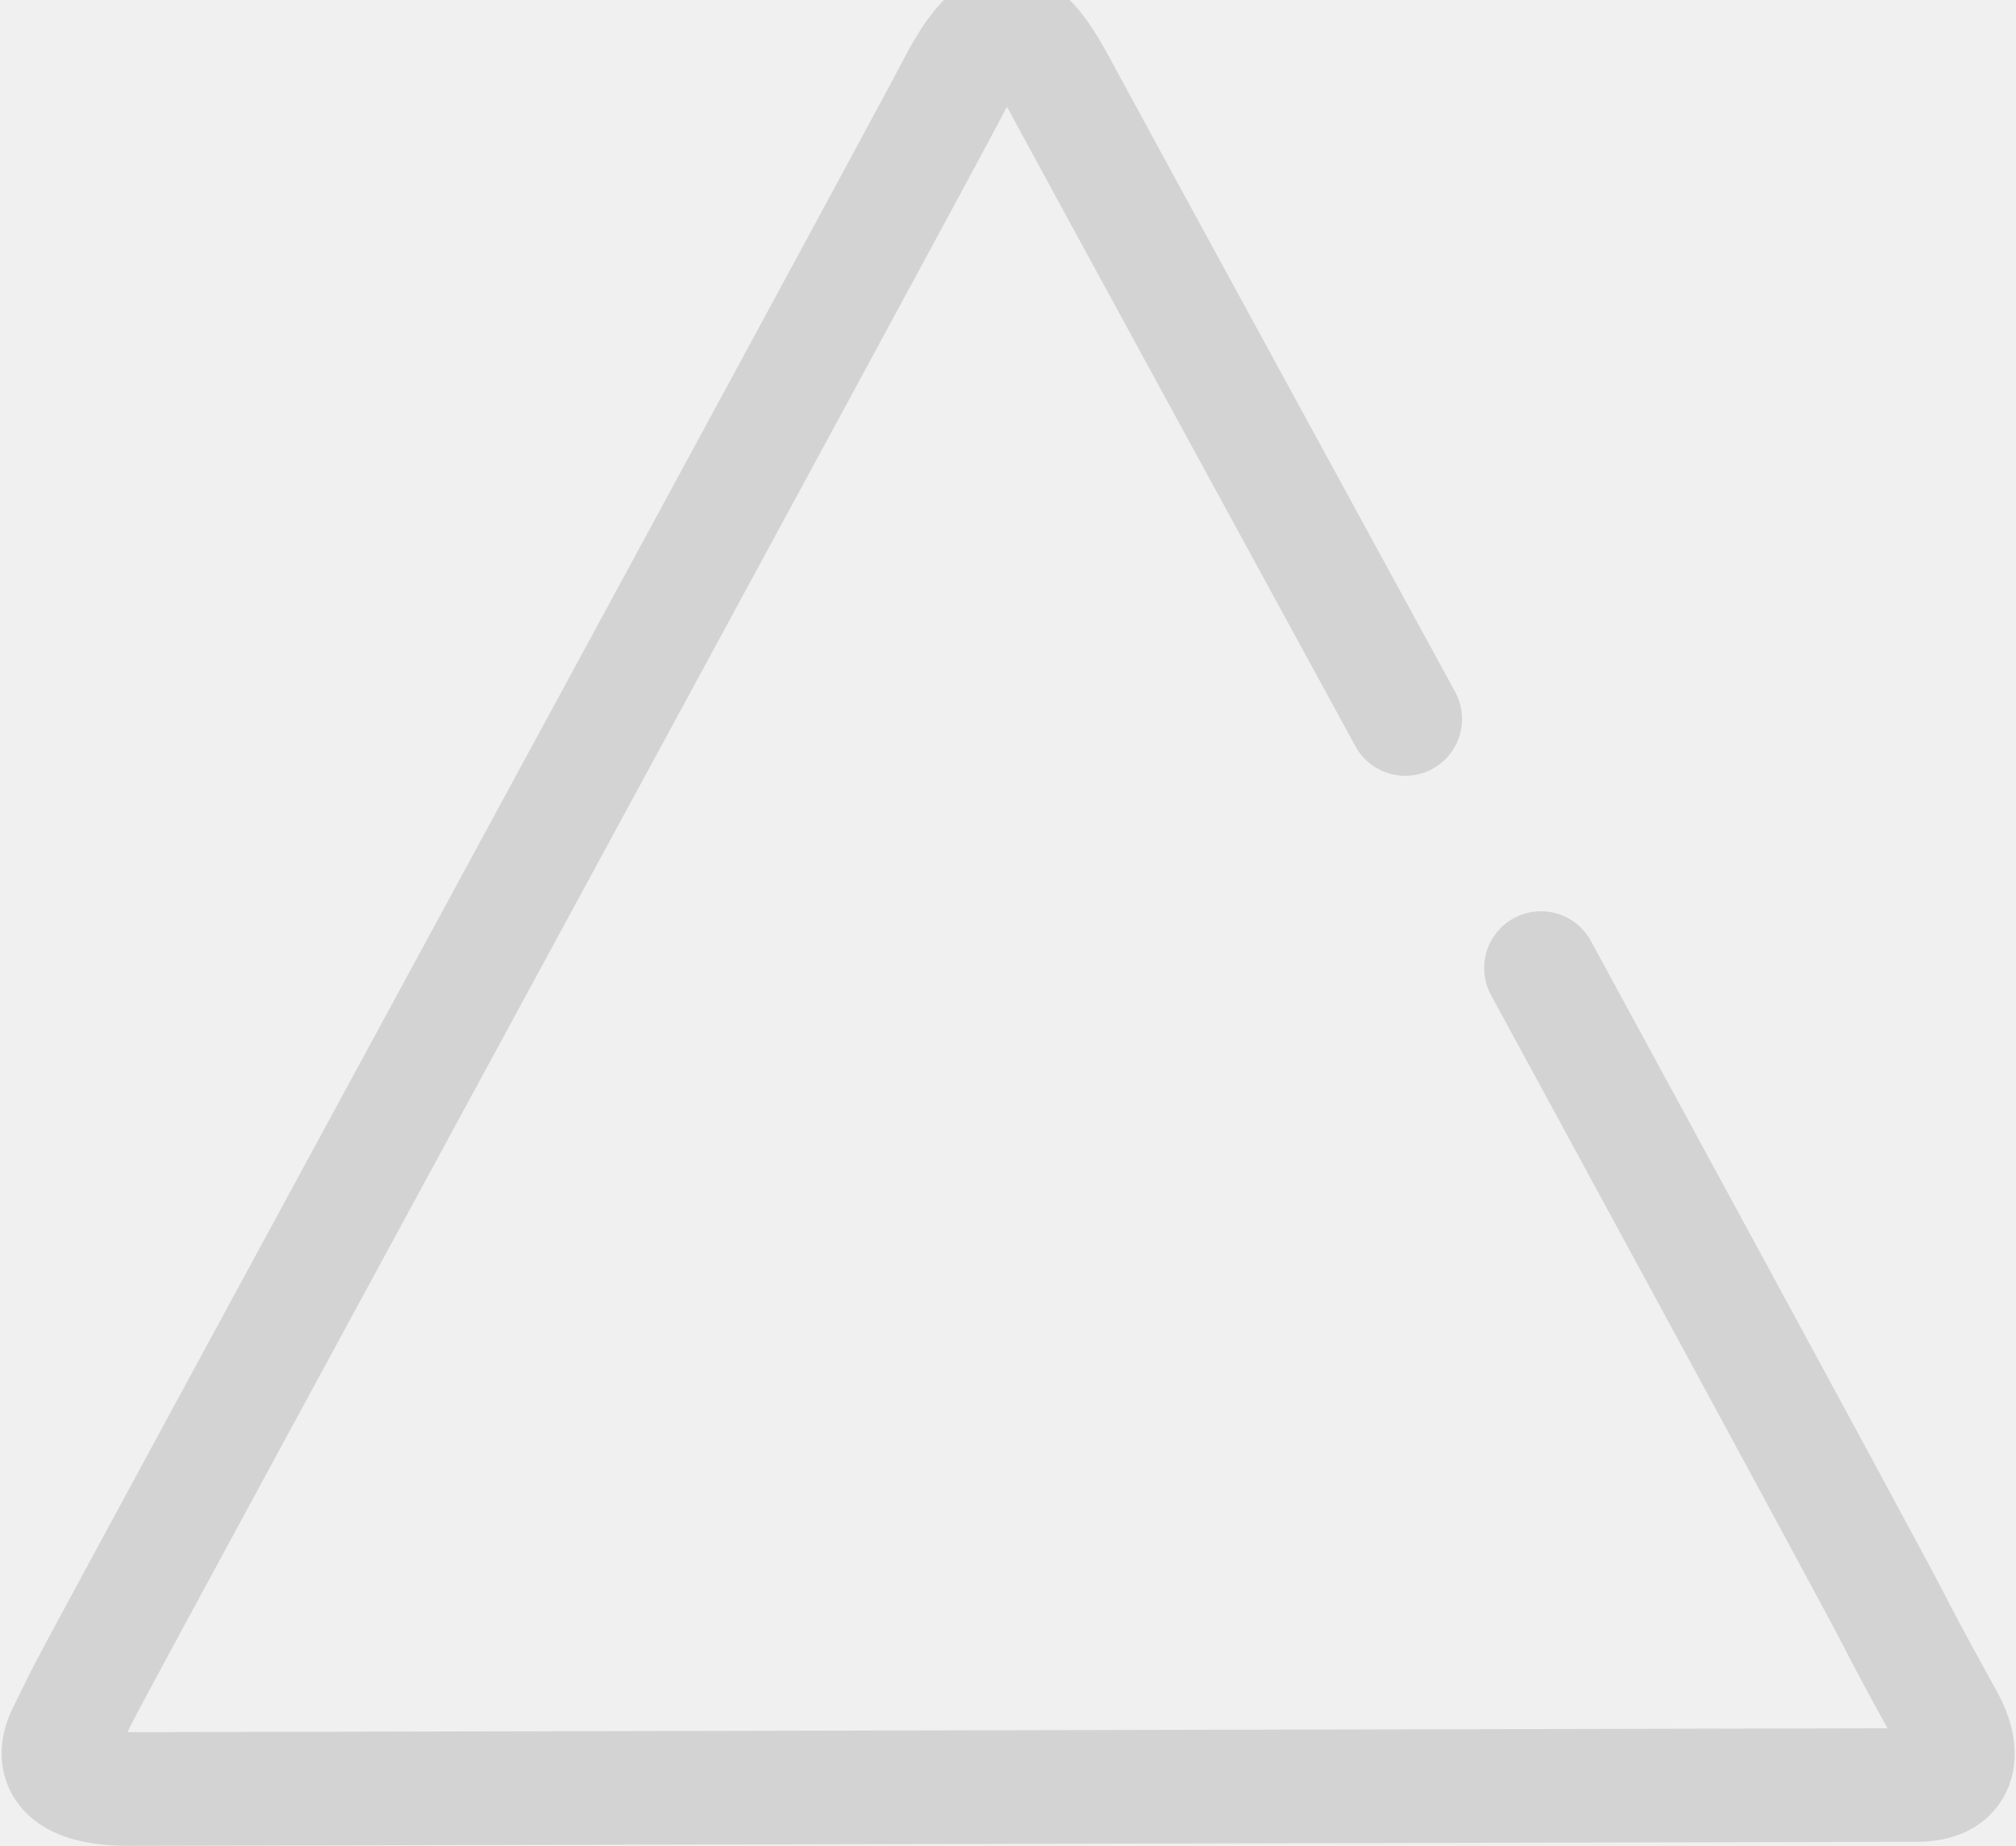
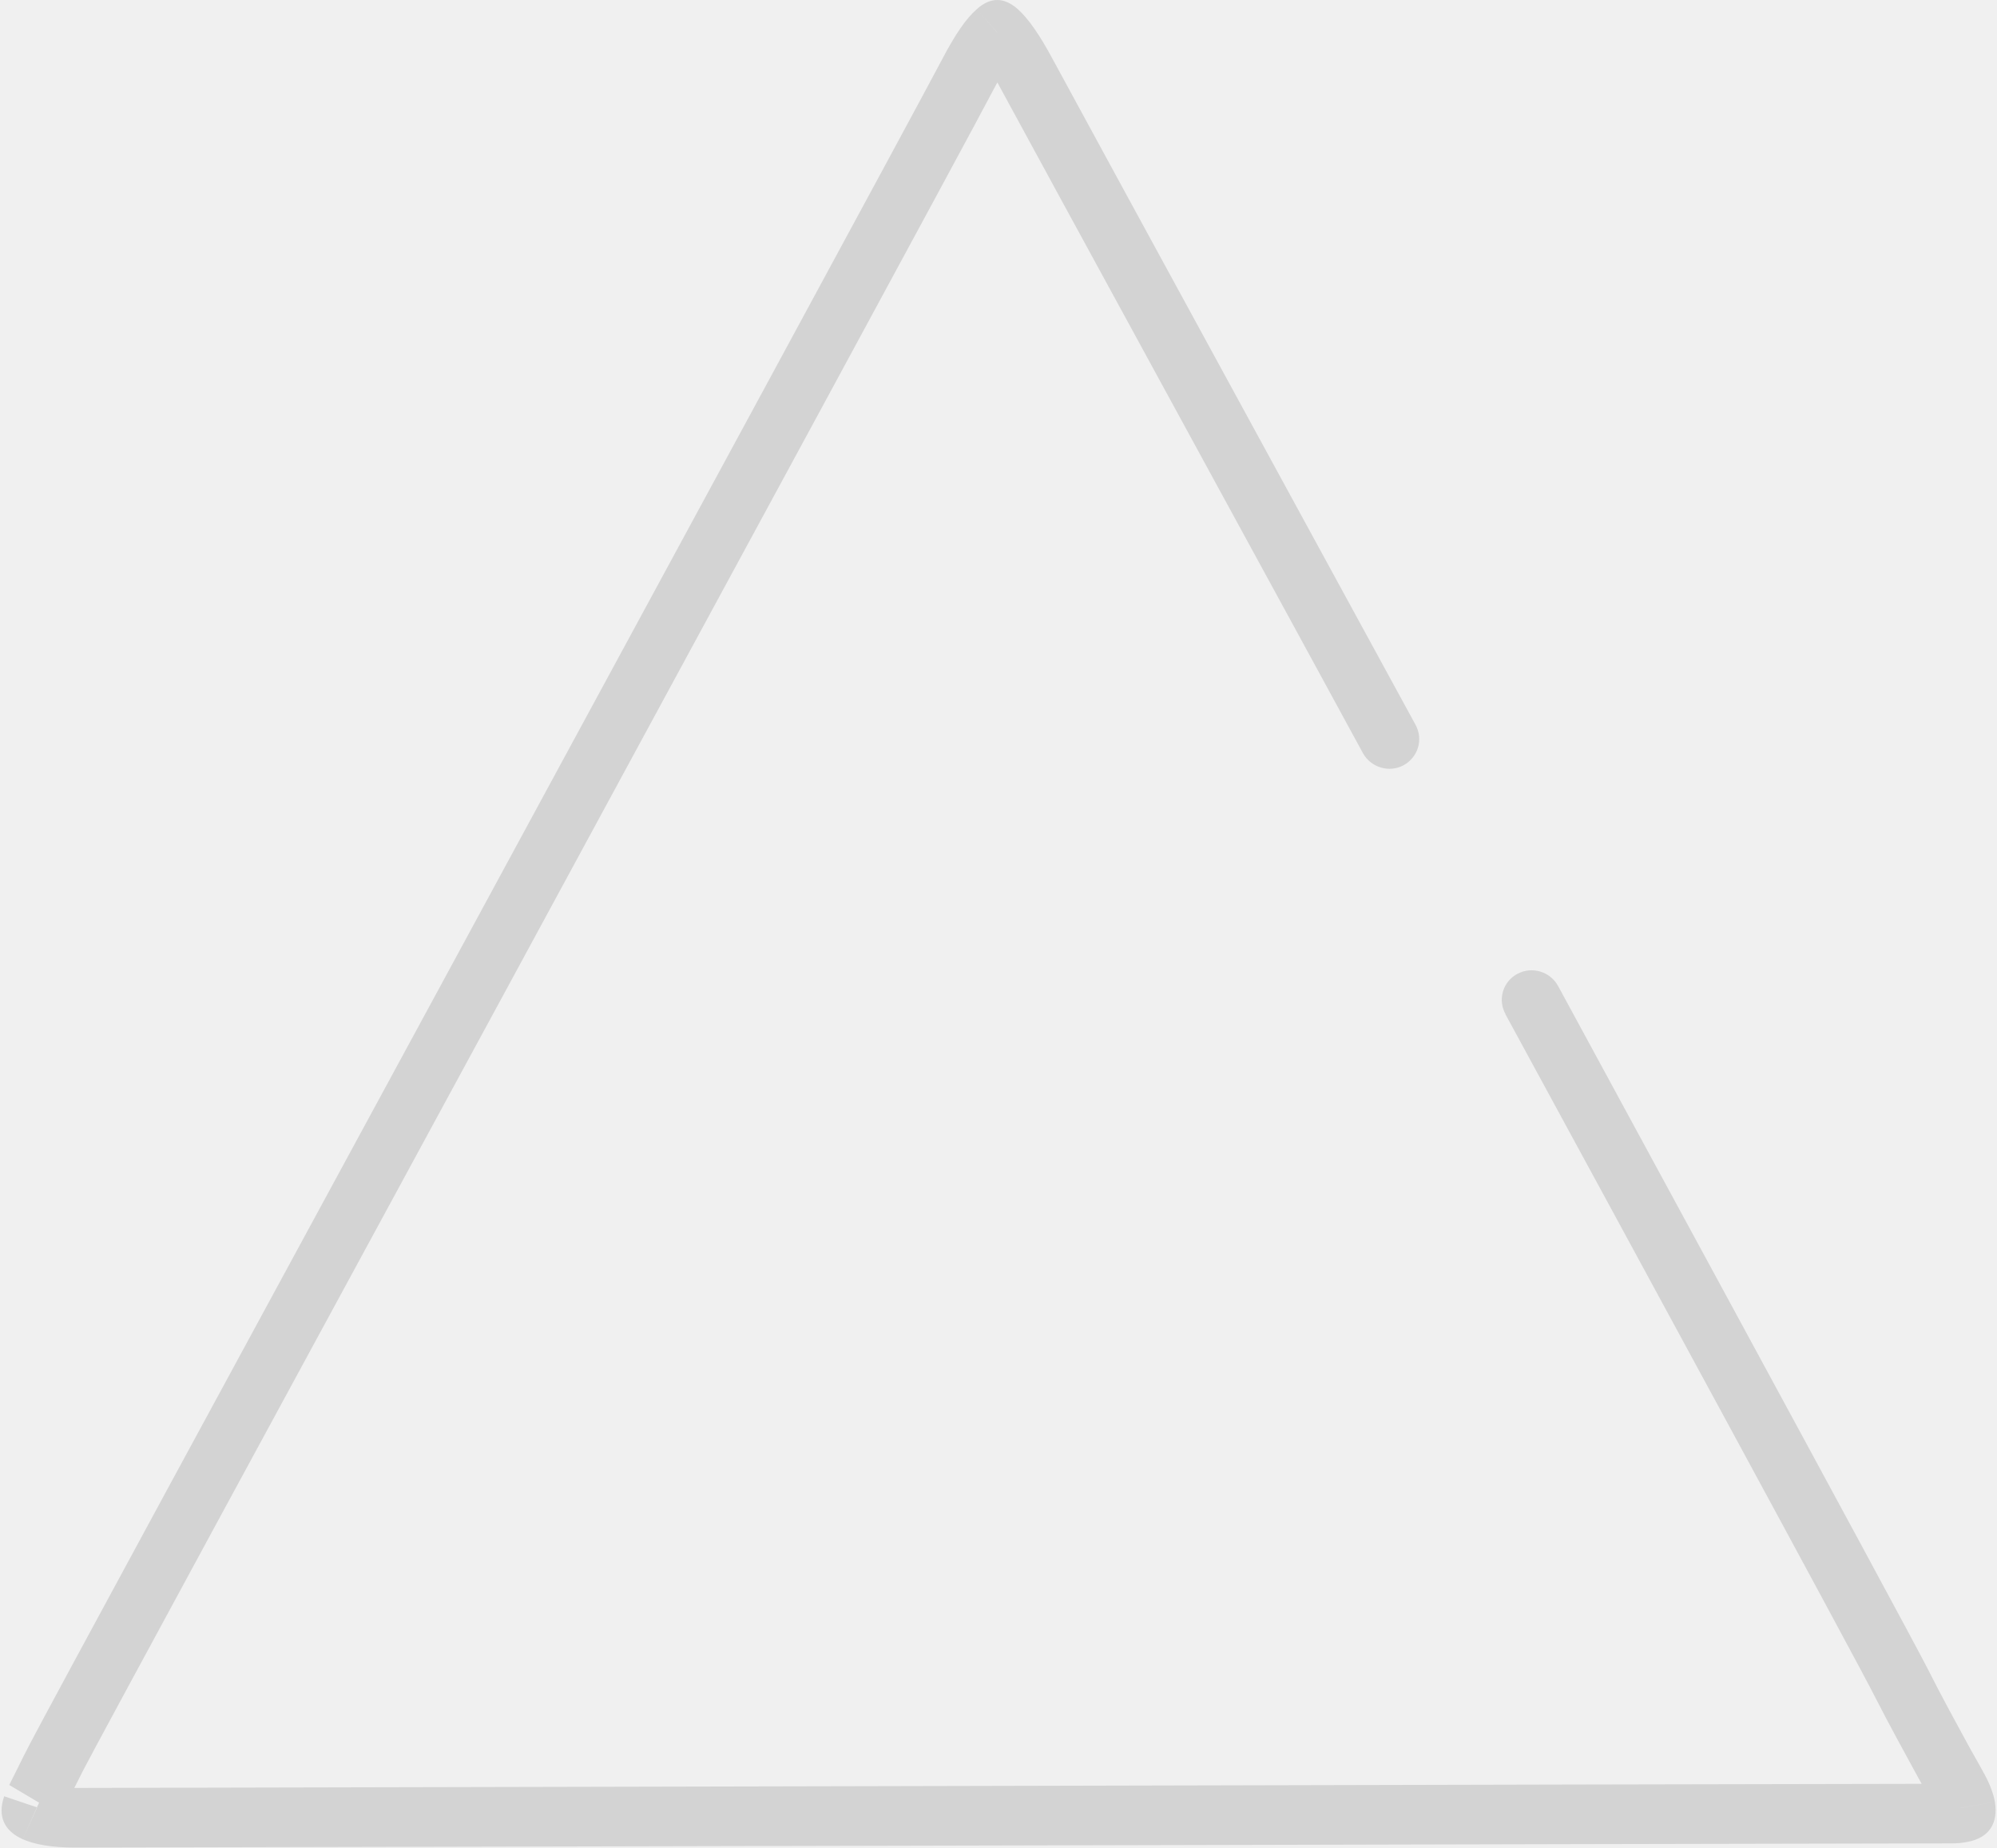
- <svg xmlns="http://www.w3.org/2000/svg" xmlns:xlink="http://www.w3.org/1999/xlink" width="71" height="65" viewBox="0 0 71 65">
-   <defs>
-     <path id="a" d="M1039.27 3436.09s11.66 21.44 12.43 22.96c.6 1.18 1.31 2.45 1.88 3.49.7 1.28.46 2.32-1.07 2.32l-63.02.14c-2.06 0-2.9-.76-2.18-2.1.2-.4.38-.79.7-1.41 1.23-2.36 28.5-52.5 30.61-56.52 1.39-2.65 2.3-2.6 3.69 0 .68 1.27 12.18 22.35 12.18 22.35" />
-     <clipPath id="b">
-       <use fill="#fff" xlink:href="#a" />
-     </clipPath>
-   </defs>
-   <use fill="#fff" fill-opacity="0" stroke="#d3d3d3" stroke-linecap="round" stroke-miterlimit="50" stroke-width="4" clip-path="url(&amp;quot;#b&amp;quot;)" xlink:href="#a" transform="translate(-985 -3402)" />
+ <svg xmlns="http://www.w3.org/2000/svg" width="67" height="62" viewBox="0 0 67 62">
+   <path d="M50.51 34.03a.984.984 0 0 1 .4-1.35c.49-.26 1.09-.08 1.36.4 0 .01 11.66 21.45 12.43 22.97.44.88.95 1.8 1.41 2.65.17.29.32.57.47.84.18.33.3.65.35.93l-1.98.34s-.02-.11-.13-.32l-.46-.83c-.47-.86-.99-1.81-1.45-2.71-.59-1.18-8.37-15.5-12.4-22.91v-.01m15.11 25.82l.39 1.96c-.15.03-.32.05-.5.05-1.6 0-19.66.04-36.04.08-13.61.03-26.06.06-26.98.06-.74 0-1.32-.1-1.73-.28l.83-1.82s.24.1.9.1c.92 0 13.37-.03 26.98-.06 16.38-.04 34.44-.08 36.04-.08.04 0 .08 0 .11-.01M2.03 60.92L.31 59.9l.31-.62c.11-.23.24-.48.4-.79.58-1.12 6.96-12.88 13.76-25.41C22.38 19.06 30.5 4.09 31.62 1.97c.42-.8.79-1.35 1.15-1.66l1.32 1.5c-.03.02-.25.23-.7 1.09-1.12 2.13-9.12 16.87-16.85 31.13C9.76 46.52 3.36 58.31 2.79 59.41c-.15.3-.27.54-.38.75-.12.25-.23.47-.38.76m30.8-59.1L34.14.3c.36.32.74.87 1.17 1.67.68 1.27 12.18 22.35 12.18 22.35.27.49.09 1.09-.4 1.36-.48.26-1.09.08-1.36-.4-.46-.86-11.51-21.1-12.19-22.37-.46-.87-.68-1.07-.71-1.09m33.18 59.99l-.23-1.14 1.15-.2c.11.69-.17 1.2-.92 1.34zm-1.06-1c-.05-.34.33-.89.67-.96l.16.82-.83.14zm-64.19.91c-.62-.28-.85-.77-.62-1.44l1.1.37-.48 1.07zm1.27-.8l-.79-.27.35-.75c.3.13.55.71.44 1.02zM33.46 2c-.24 0-.48-.06-.63-.18l.63-.73.63.72c-.15.13-.39.19-.63.19zm0-.91l-.69-.78c.23-.21.46-.31.69-.31.22 0 .45.1.68.3l-.68.79z" fill="#D3D3D3" />
</svg>
